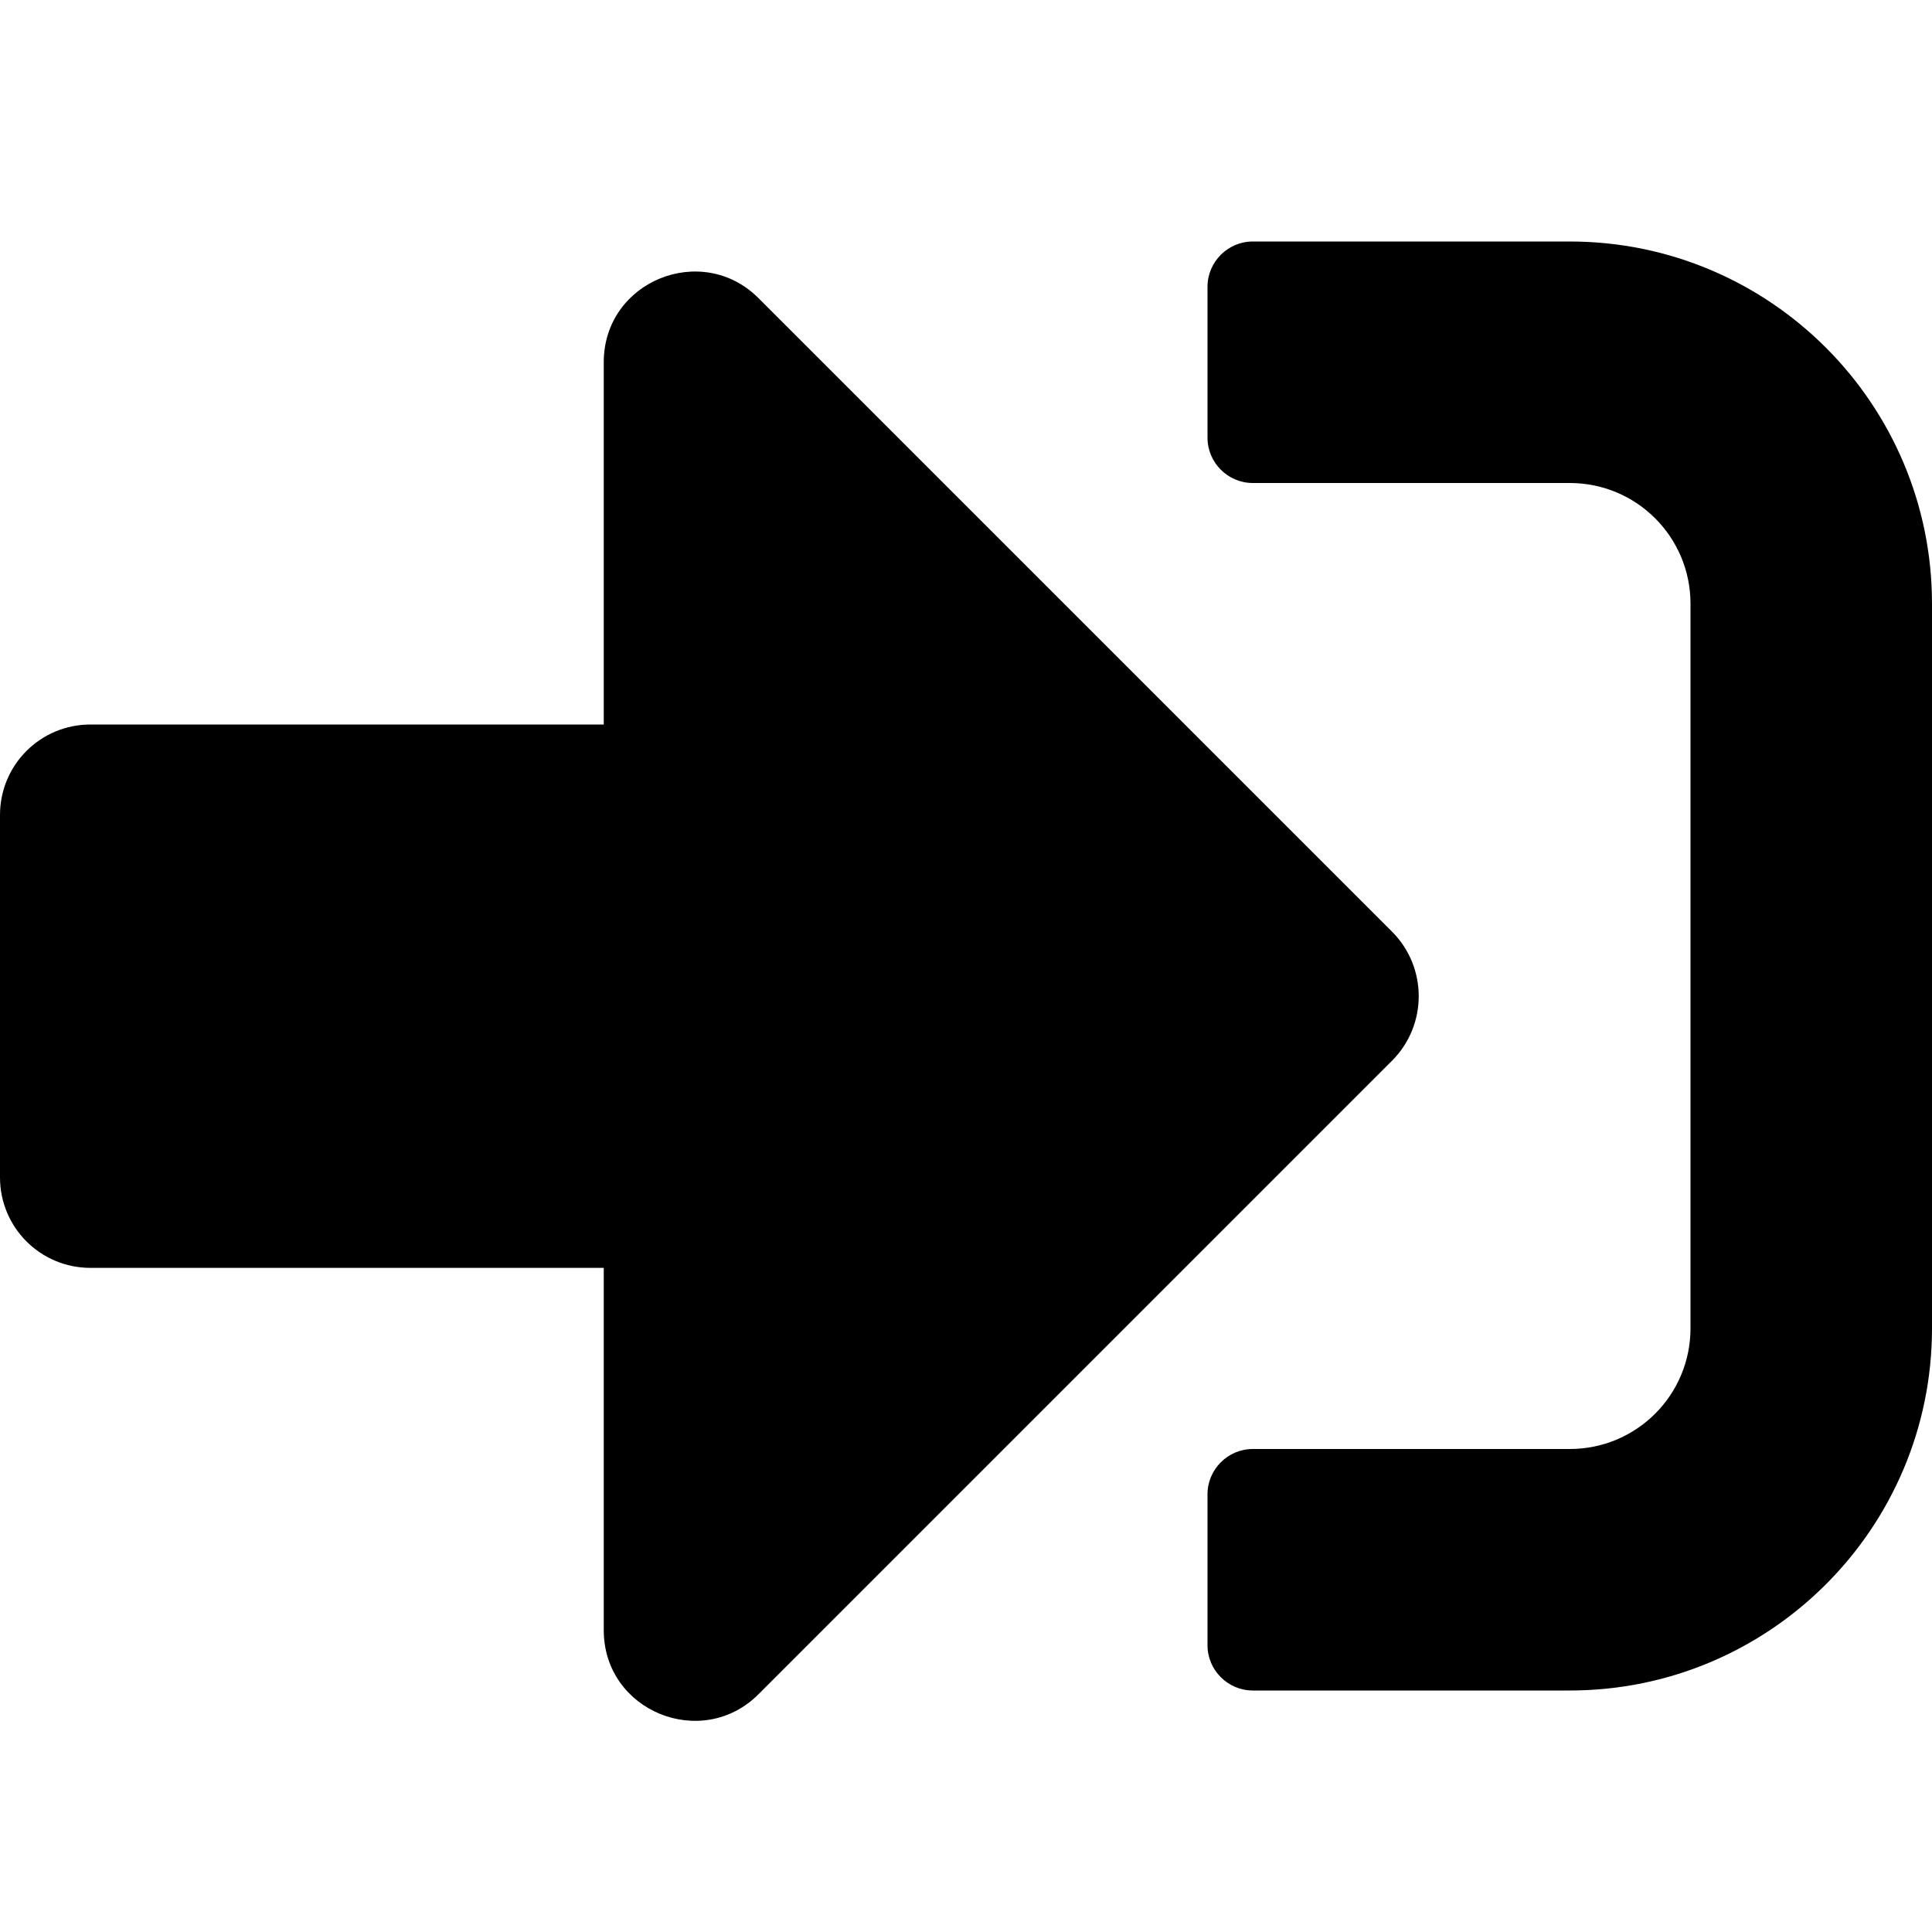
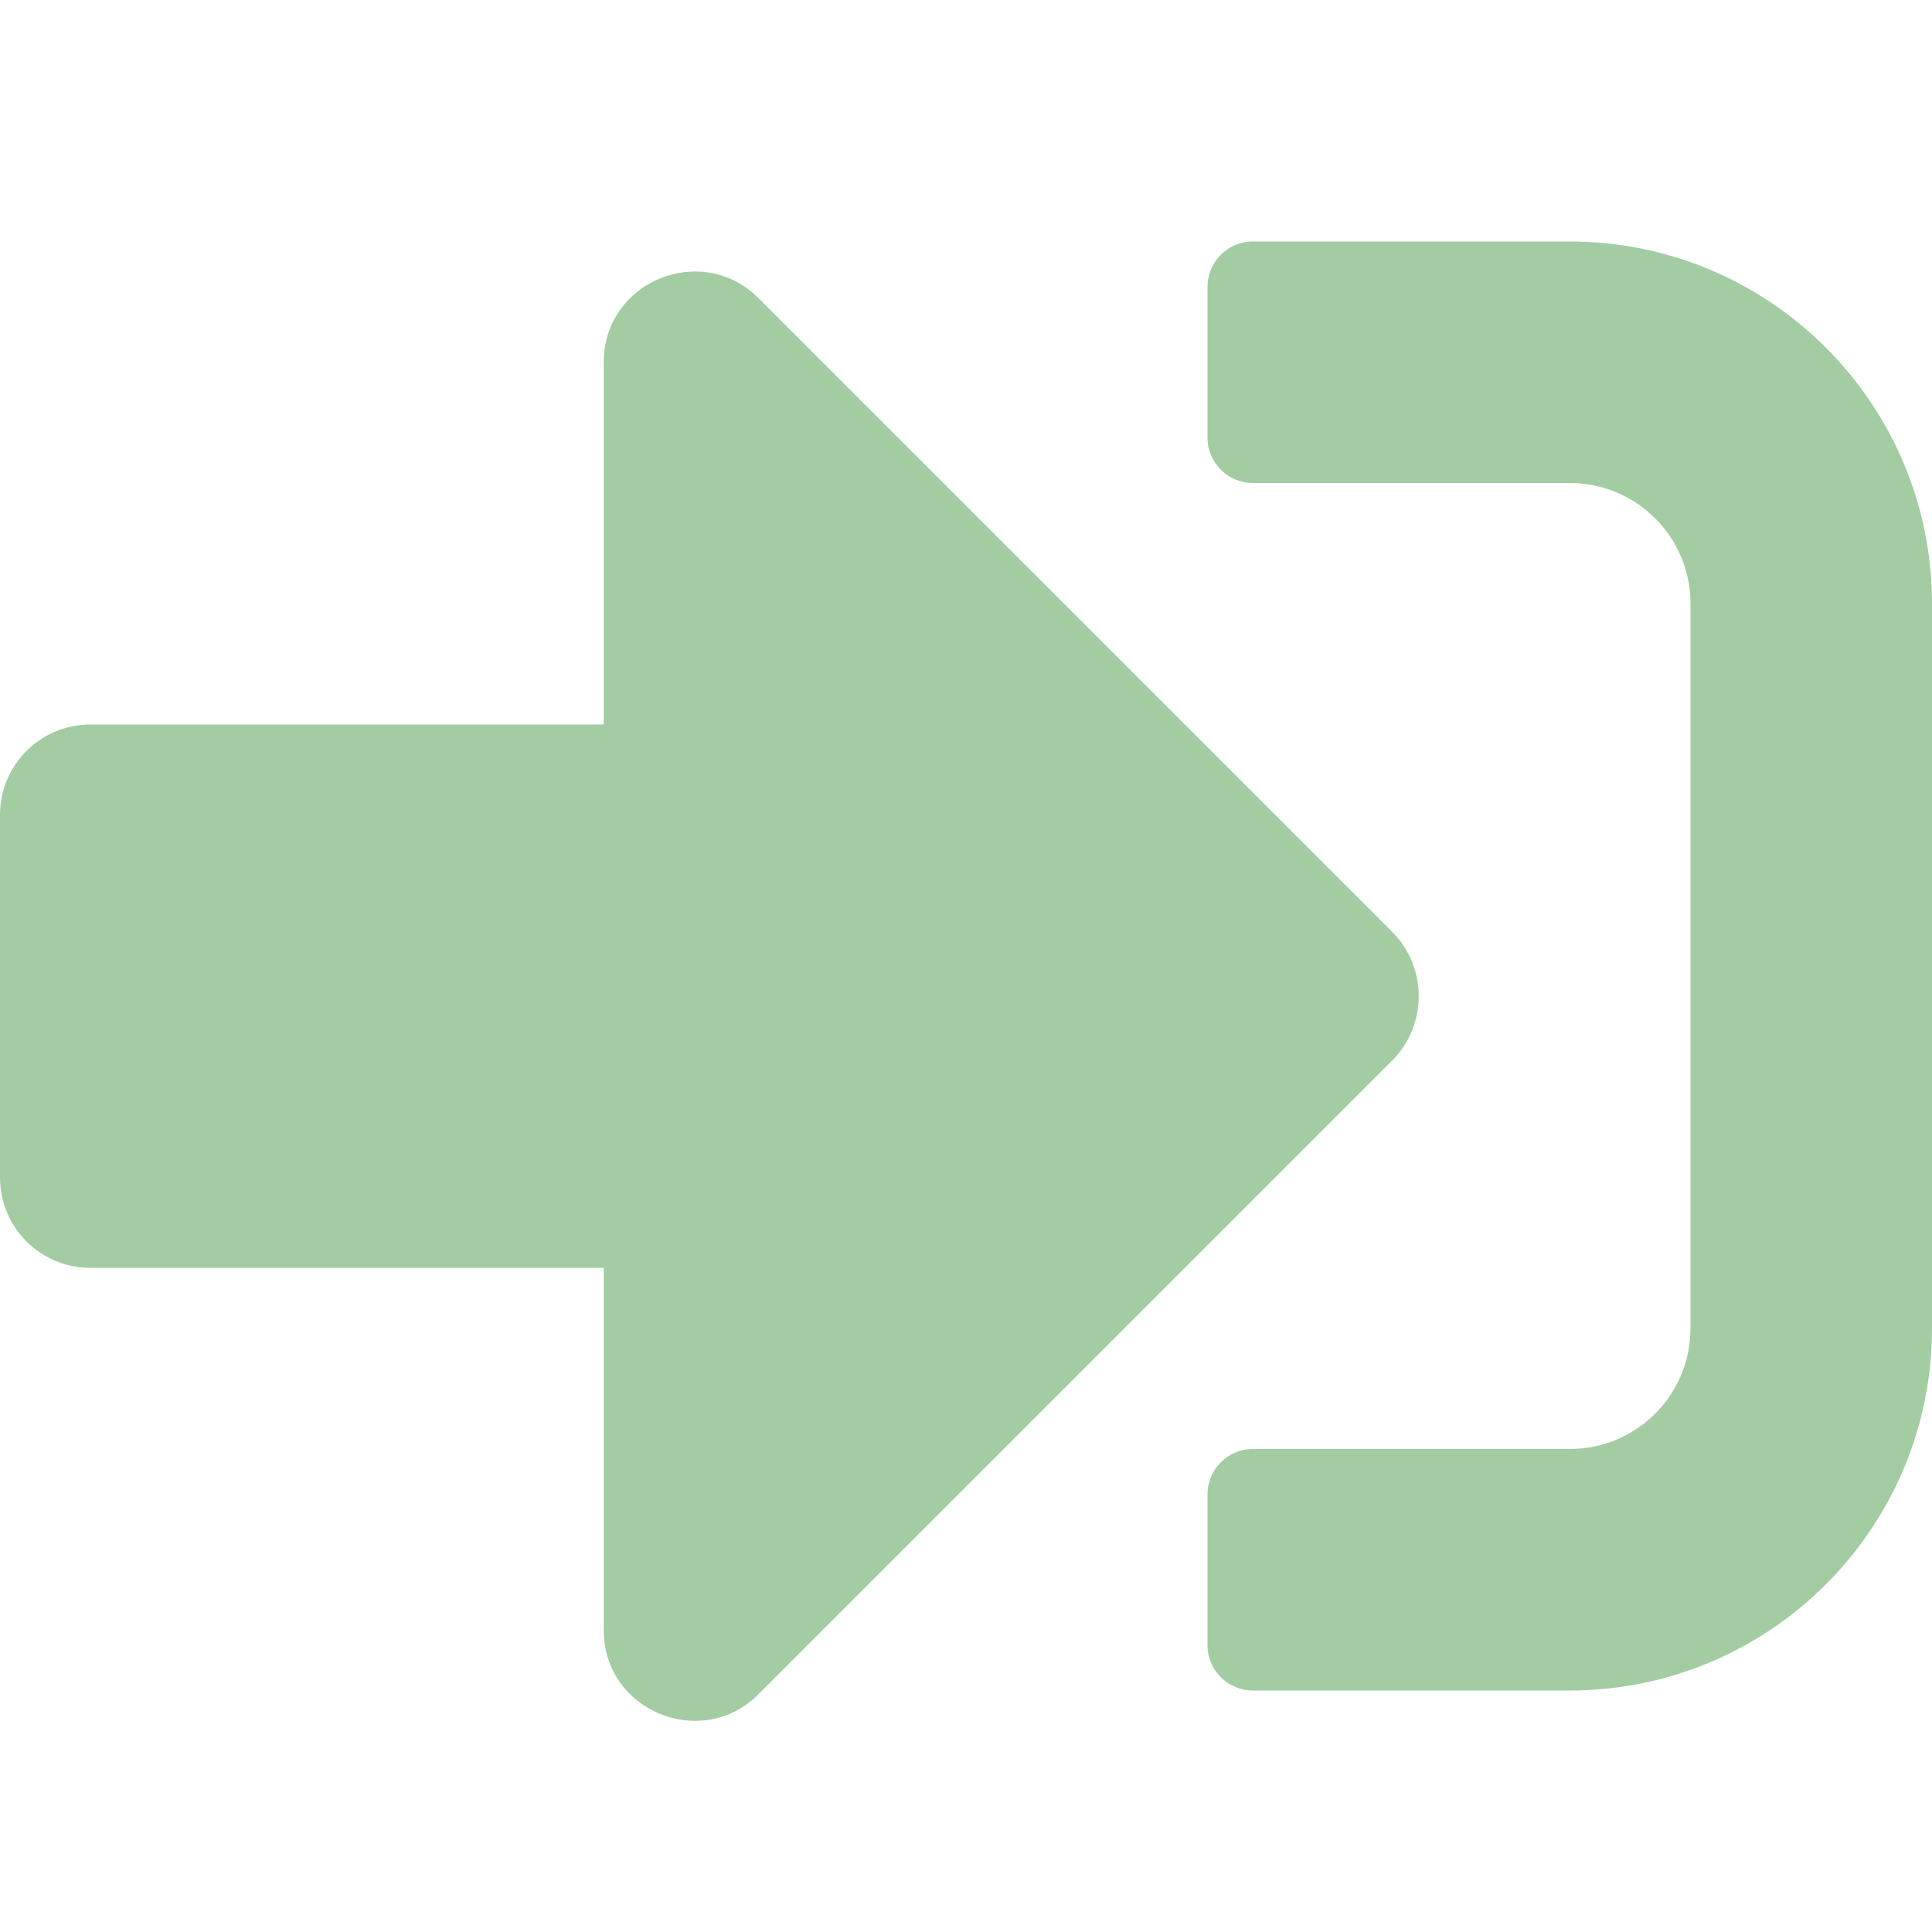
<svg xmlns="http://www.w3.org/2000/svg" viewBox="0 0 512 512">
-   <path d="M416 448h-84c-6.6 0-12-5.4-12-12v-40c0-6.6 5.4-12 12-12h84c17.7 0 32-14.3 32-32V160c0-17.7-14.3-32-32-32h-84c-6.6 0-12-5.4-12-12V76c0-6.6 5.4-12 12-12h84c53 0 96 43 96 96v192c0 53-43 96-96 96zm-47-201L201 79c-15-15-41-4.5-41 17v96H24c-13.3 0-24 10.7-24 24v96c0 13.3 10.7 24 24 24h136v96c0 21.5 26 32 41 17l168-168c9.3-9.4 9.3-24.6 0-34z" />
+   <path fill="#a3cca3" d="M416 448h-84c-6.6 0-12-5.4-12-12v-40c0-6.6 5.4-12 12-12h84c17.7 0 32-14.3 32-32V160c0-17.7-14.3-32-32-32h-84c-6.6 0-12-5.4-12-12V76c0-6.6 5.4-12 12-12h84c53 0 96 43 96 96v192c0 53-43 96-96 96zm-47-201L201 79c-15-15-41-4.5-41 17v96H24c-13.3 0-24 10.7-24 24v96c0 13.3 10.7 24 24 24h136v96c0 21.5 26 32 41 17l168-168c9.3-9.4 9.3-24.6 0-34z" />
</svg>
